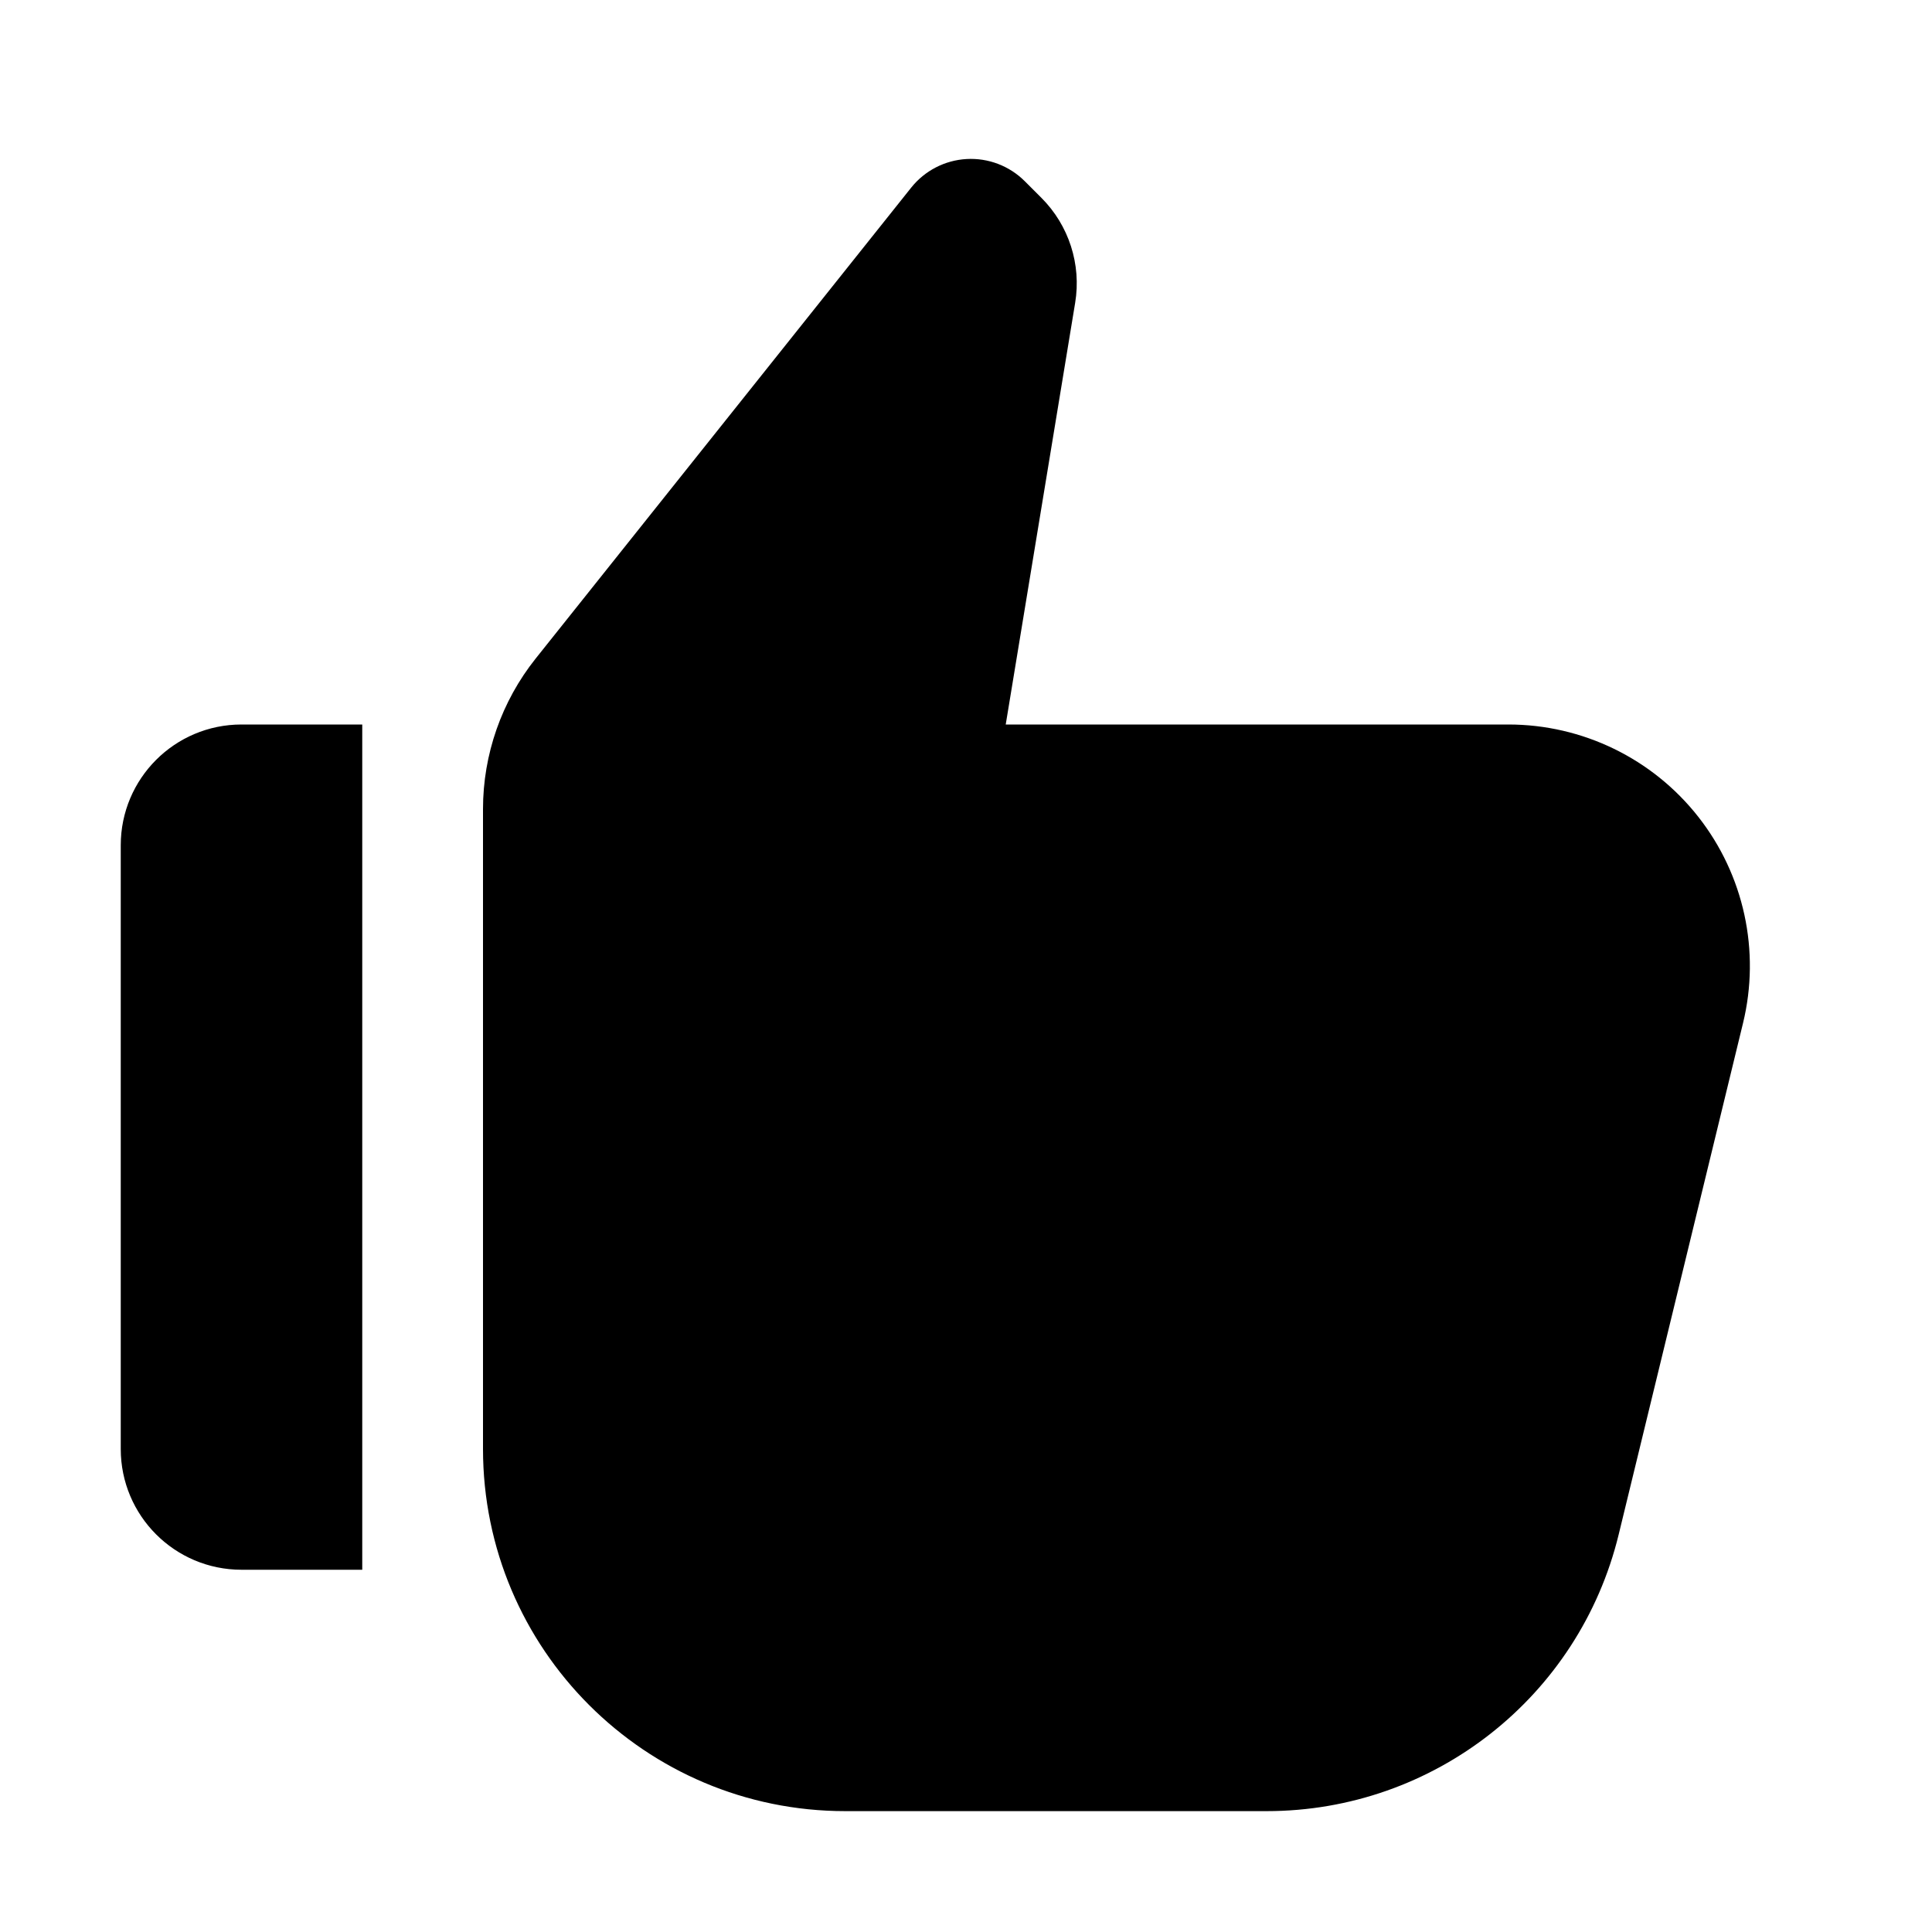
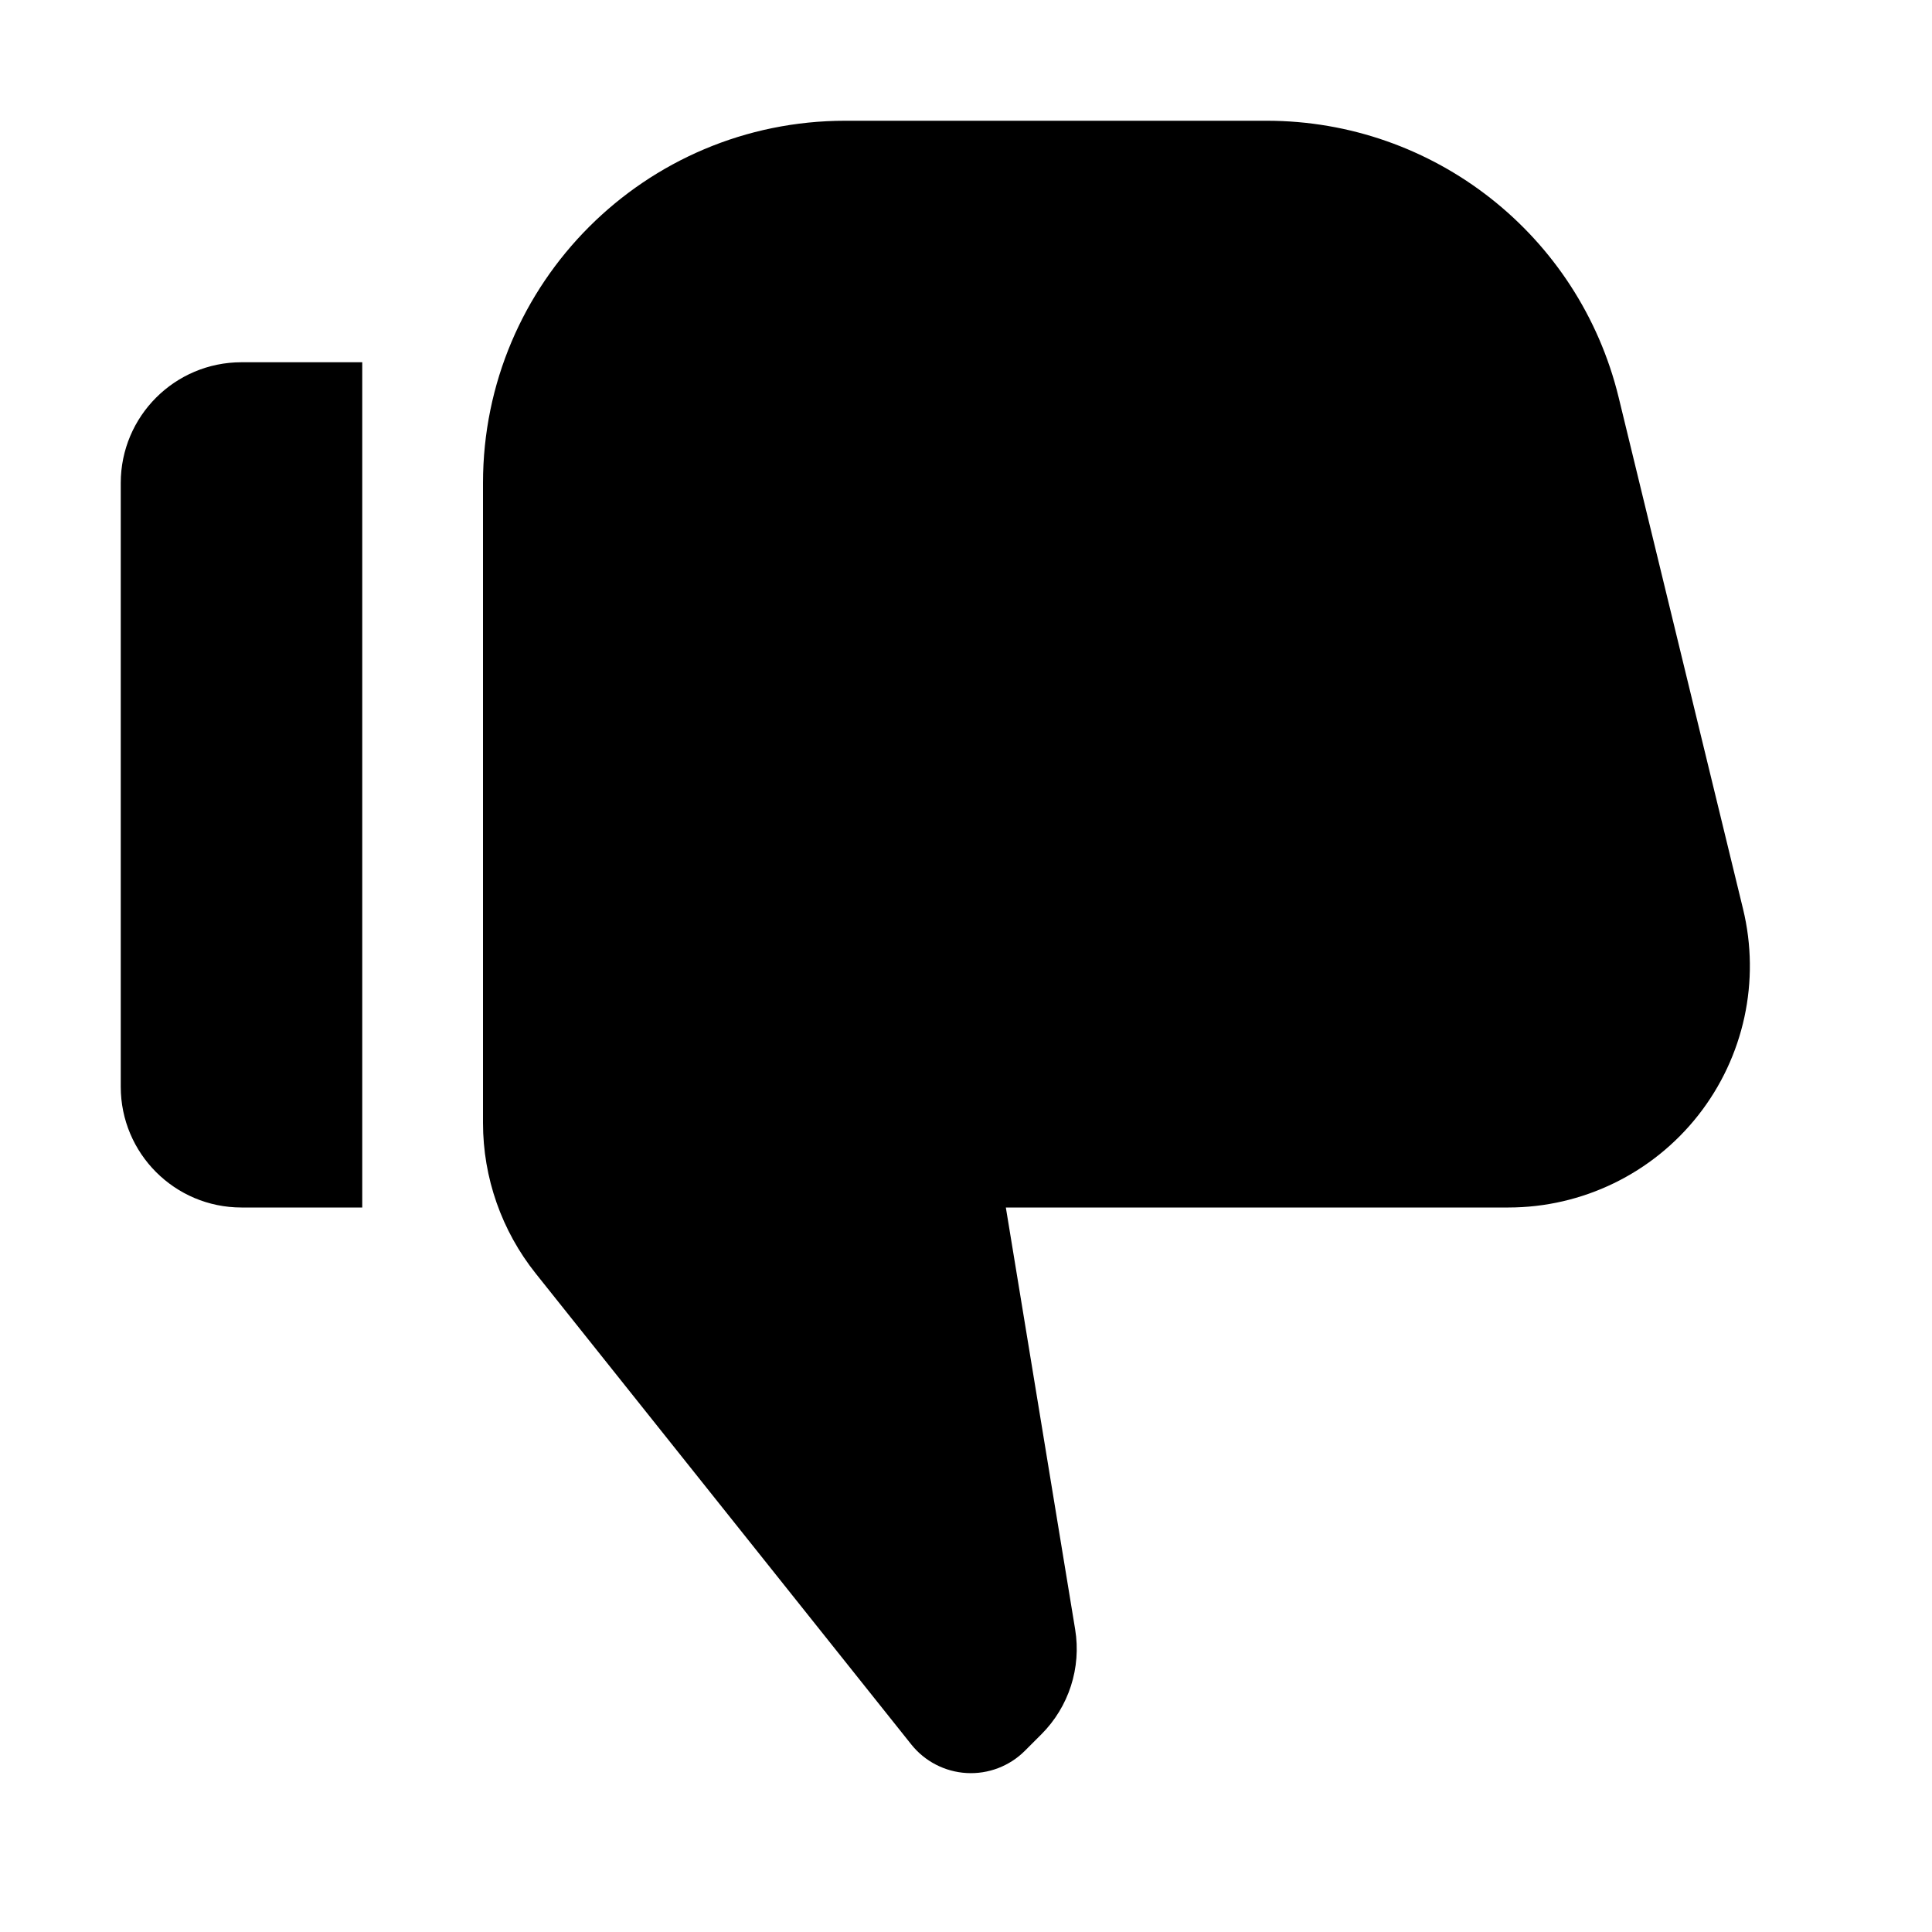
<svg xmlns="http://www.w3.org/2000/svg" width="16" height="16" viewBox="0 0 16 16">
-   <path d="M8.33 6h4.162a2 2 0 0 1 1.943 2.473l-1.03 4.236a3 3 0 0 1-2.915 2.29H7a3 3 0 0 1-3-3V6.7a2 2 0 0 1 .436-1.246l3.11-3.9a.632.632 0 0 1 .941-.053l.137.137a1 1 0 0 1 .28.87L8.329 6zM2 6h1v7H2a1 1 0 0 1-1-1V7a1 1 0 0 1 1-1z" fill="#000" fill-rule="evenodd" />
+   <path d="M8.33 10l.574 3.494a1 1 0 0 1-.28.869l-.137.137a.632.632 0 0 1-.94-.053l-3.11-3.9A2 2 0 0 1 4 9.3V4a3 3 0 0 1 3-3h3.49a3 3 0 0 1 2.915 2.291l1.03 4.236A2 2 0 0 1 12.492 10H8.329zM2 10a1 1 0 0 1-1-1V4a1 1 0 0 1 1-1h1v7H2z" fill="#000" fill-rule="evenodd" />
</svg>
